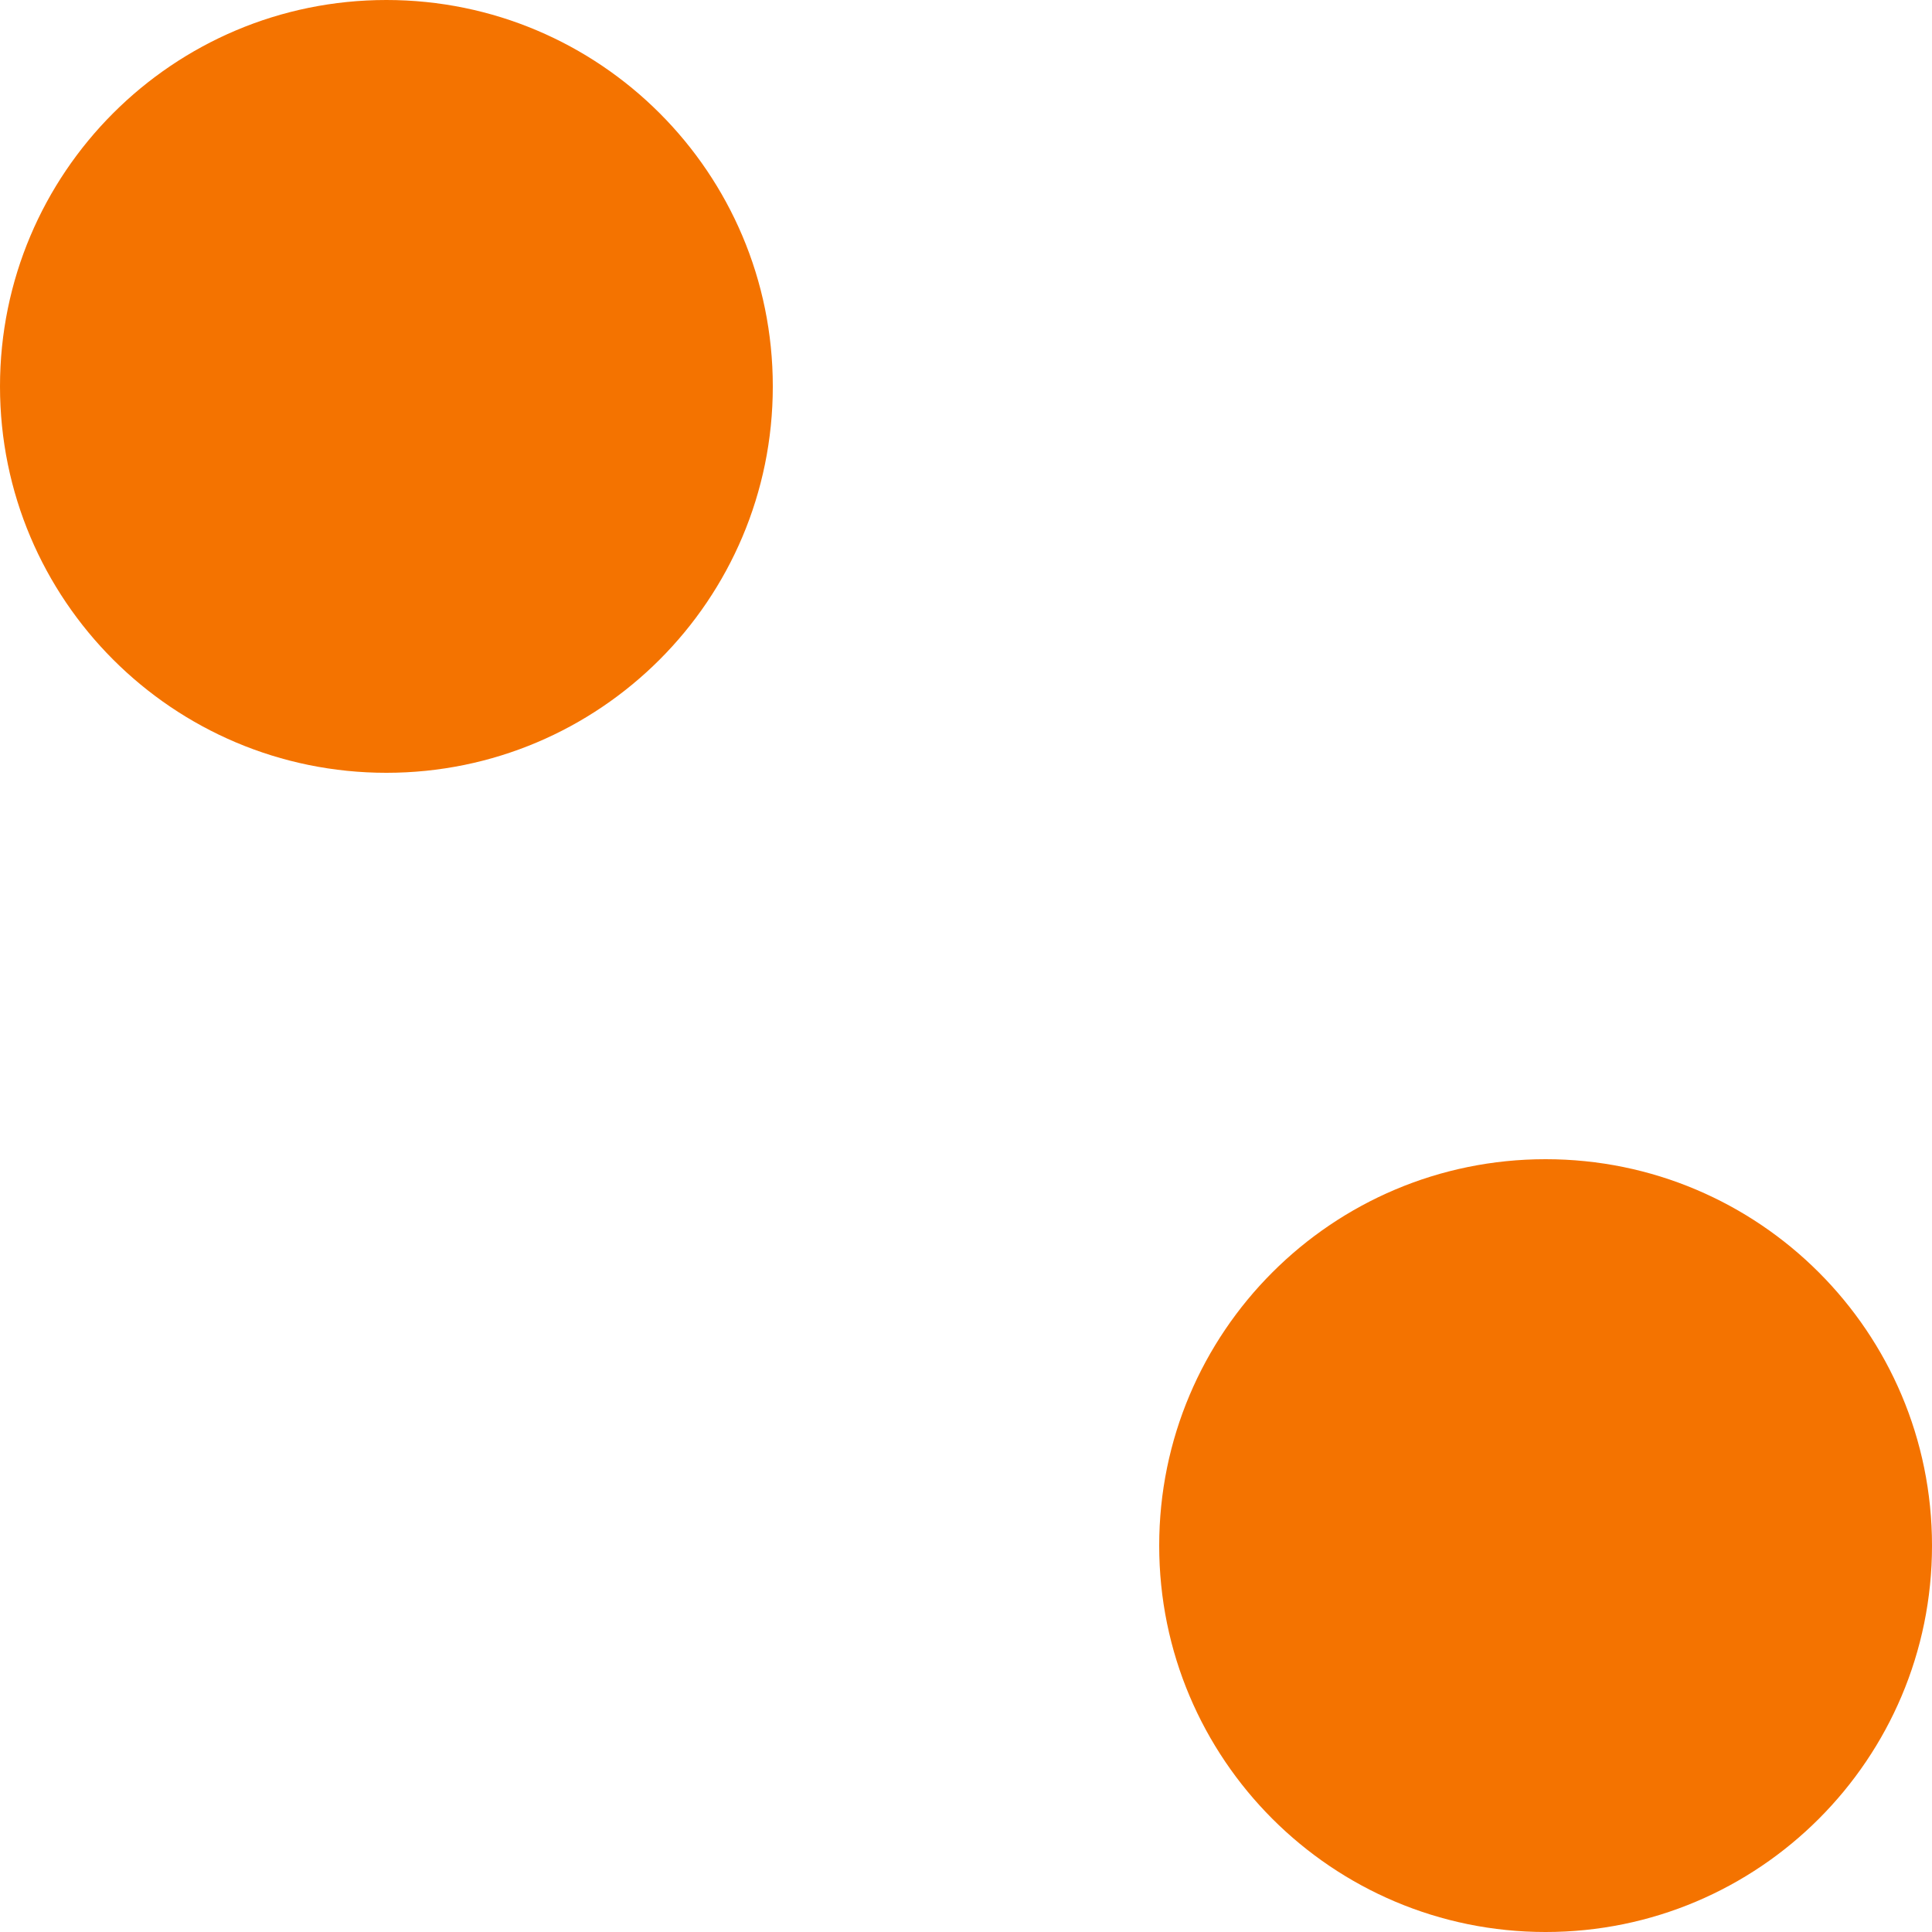
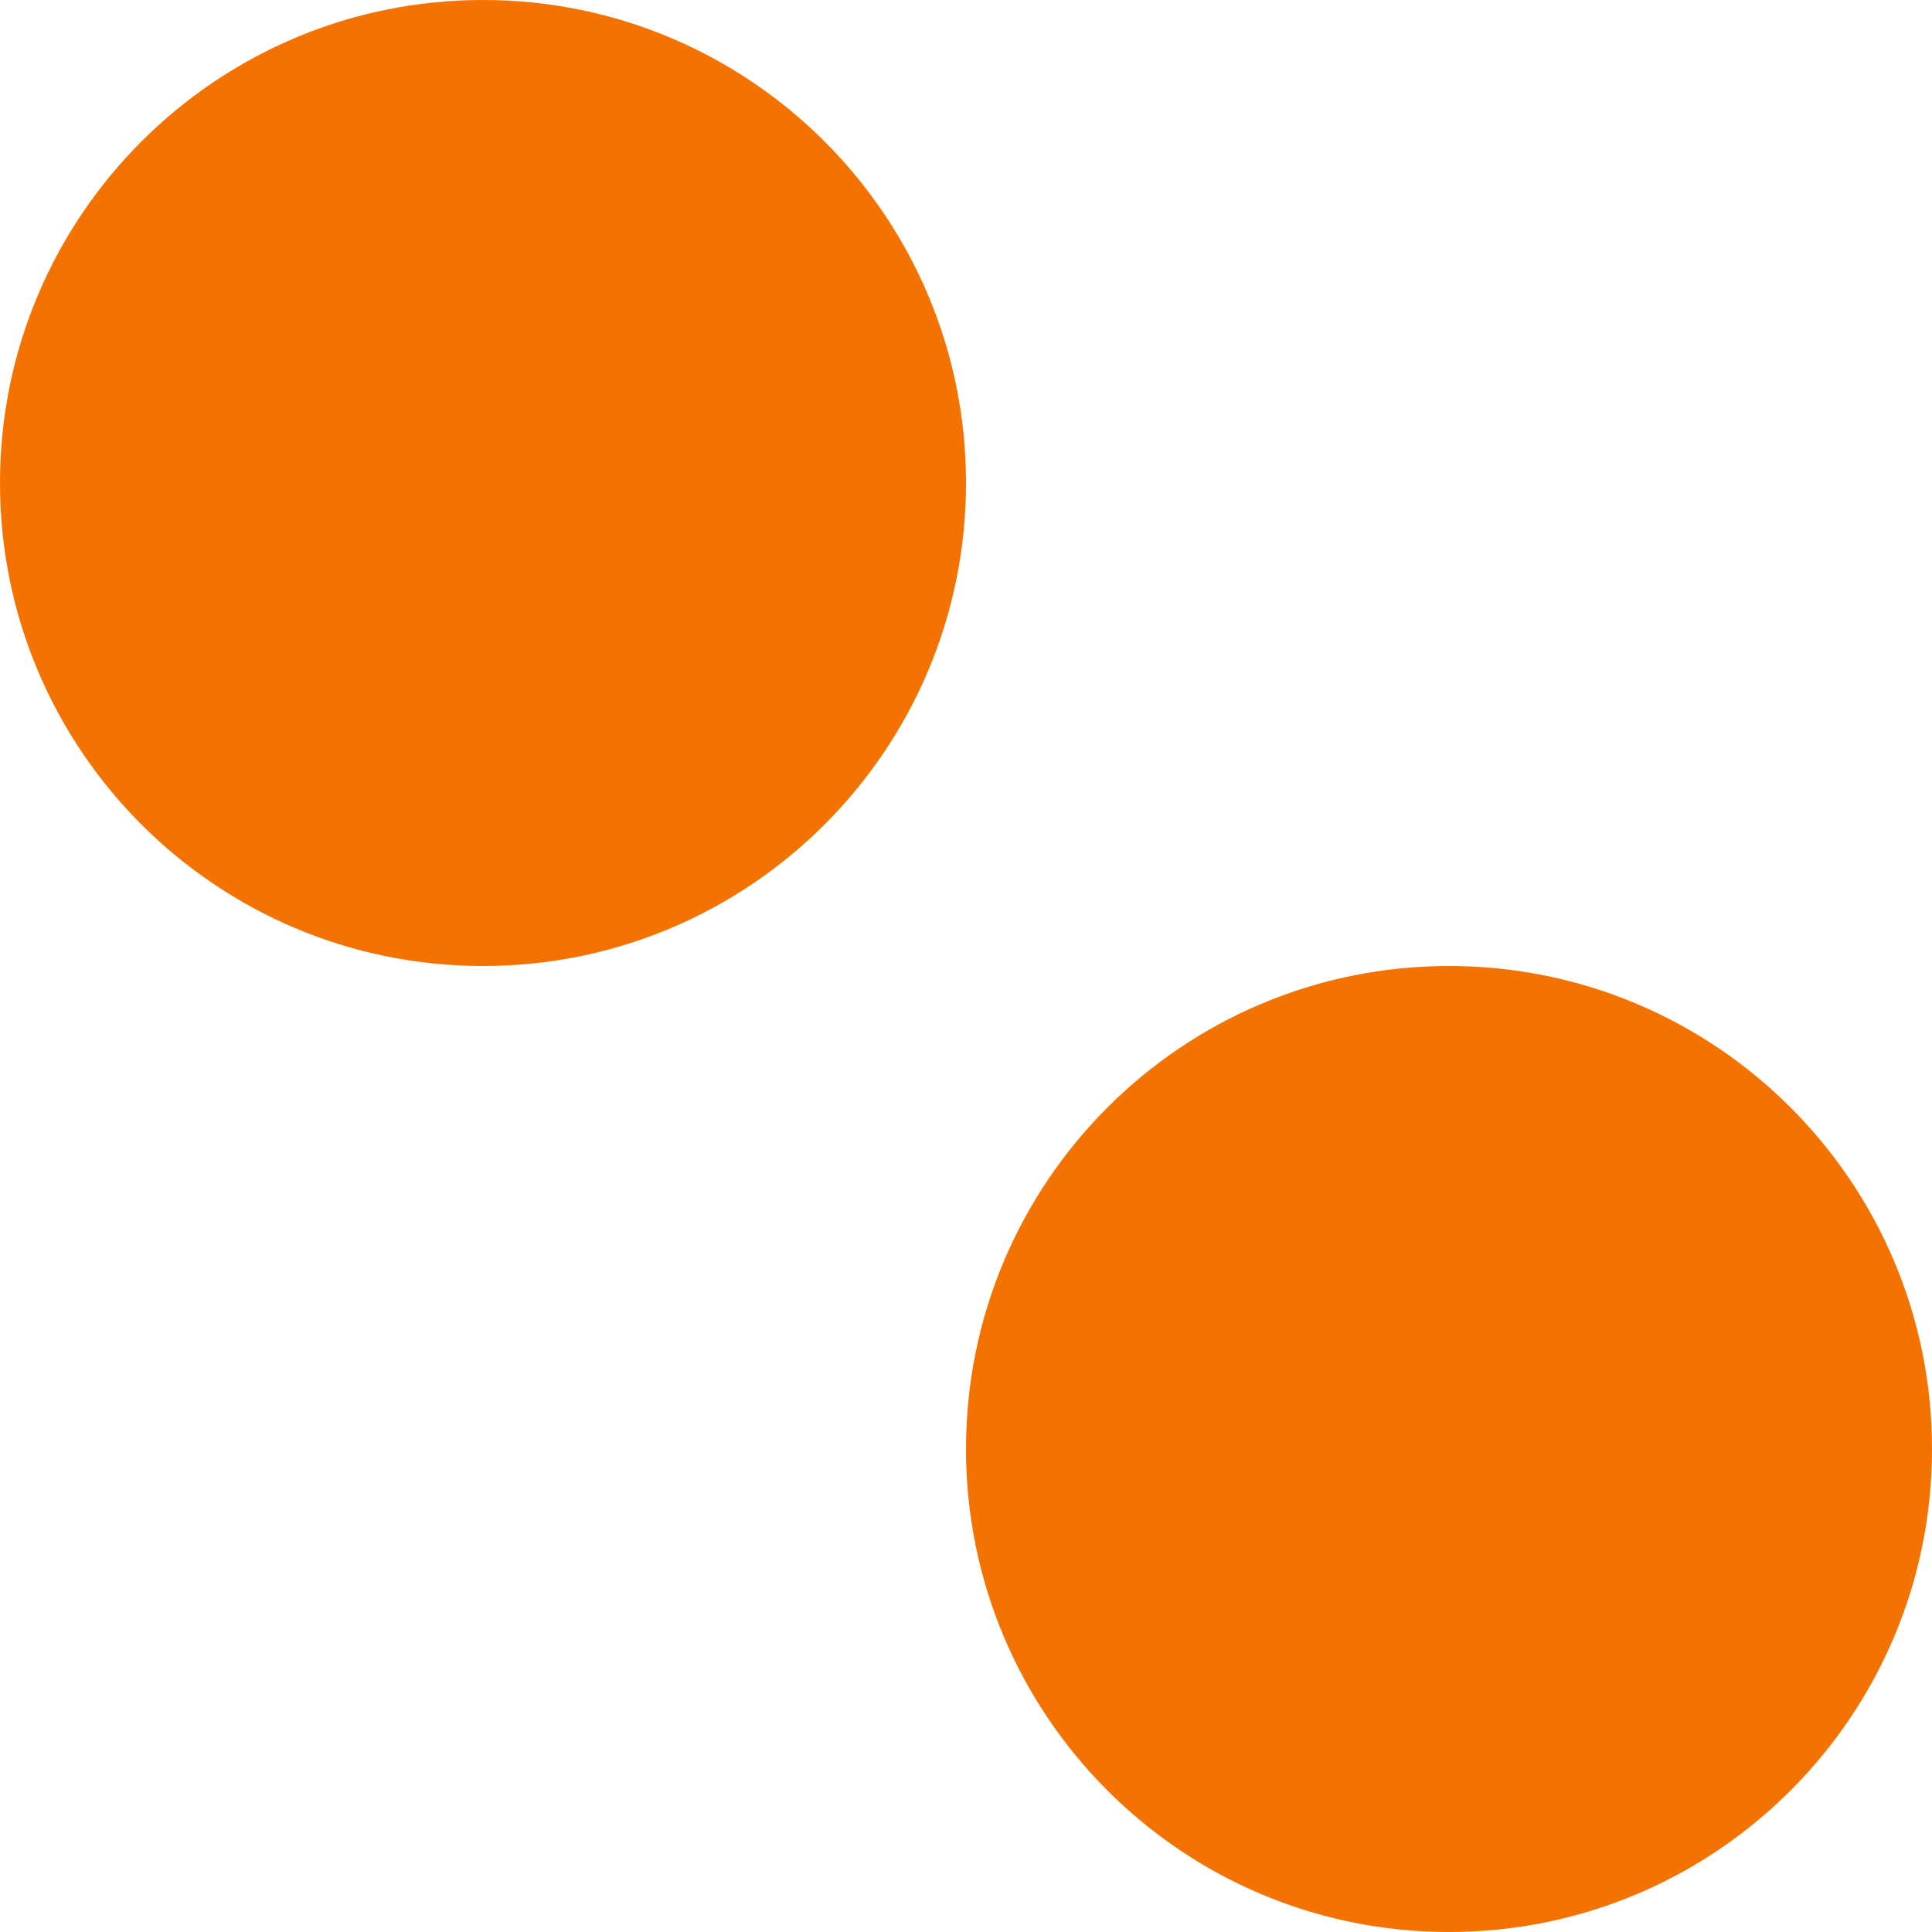
<svg xmlns="http://www.w3.org/2000/svg" width="10px" height="10px" viewBox="0 0 10 10" version="1.1">
  <defs />
  <g id="Page-1" stroke="none" stroke-width="1" fill="none" fill-rule="evenodd">
    <g id="Artboard-1" fill="#F47300">
-       <circle id="Oval-1" cx="2" cy="2" r="2" />
-       <circle id="Oval-2" cx="8" cy="8" r="2" />
+       <circle id="Oval-1" cx="2.5" cy="2.5" r="2.5" />
+       <circle id="Oval-2" cx="7.5" cy="7.5" r="2.5" />
    </g>
  </g>
</svg>
